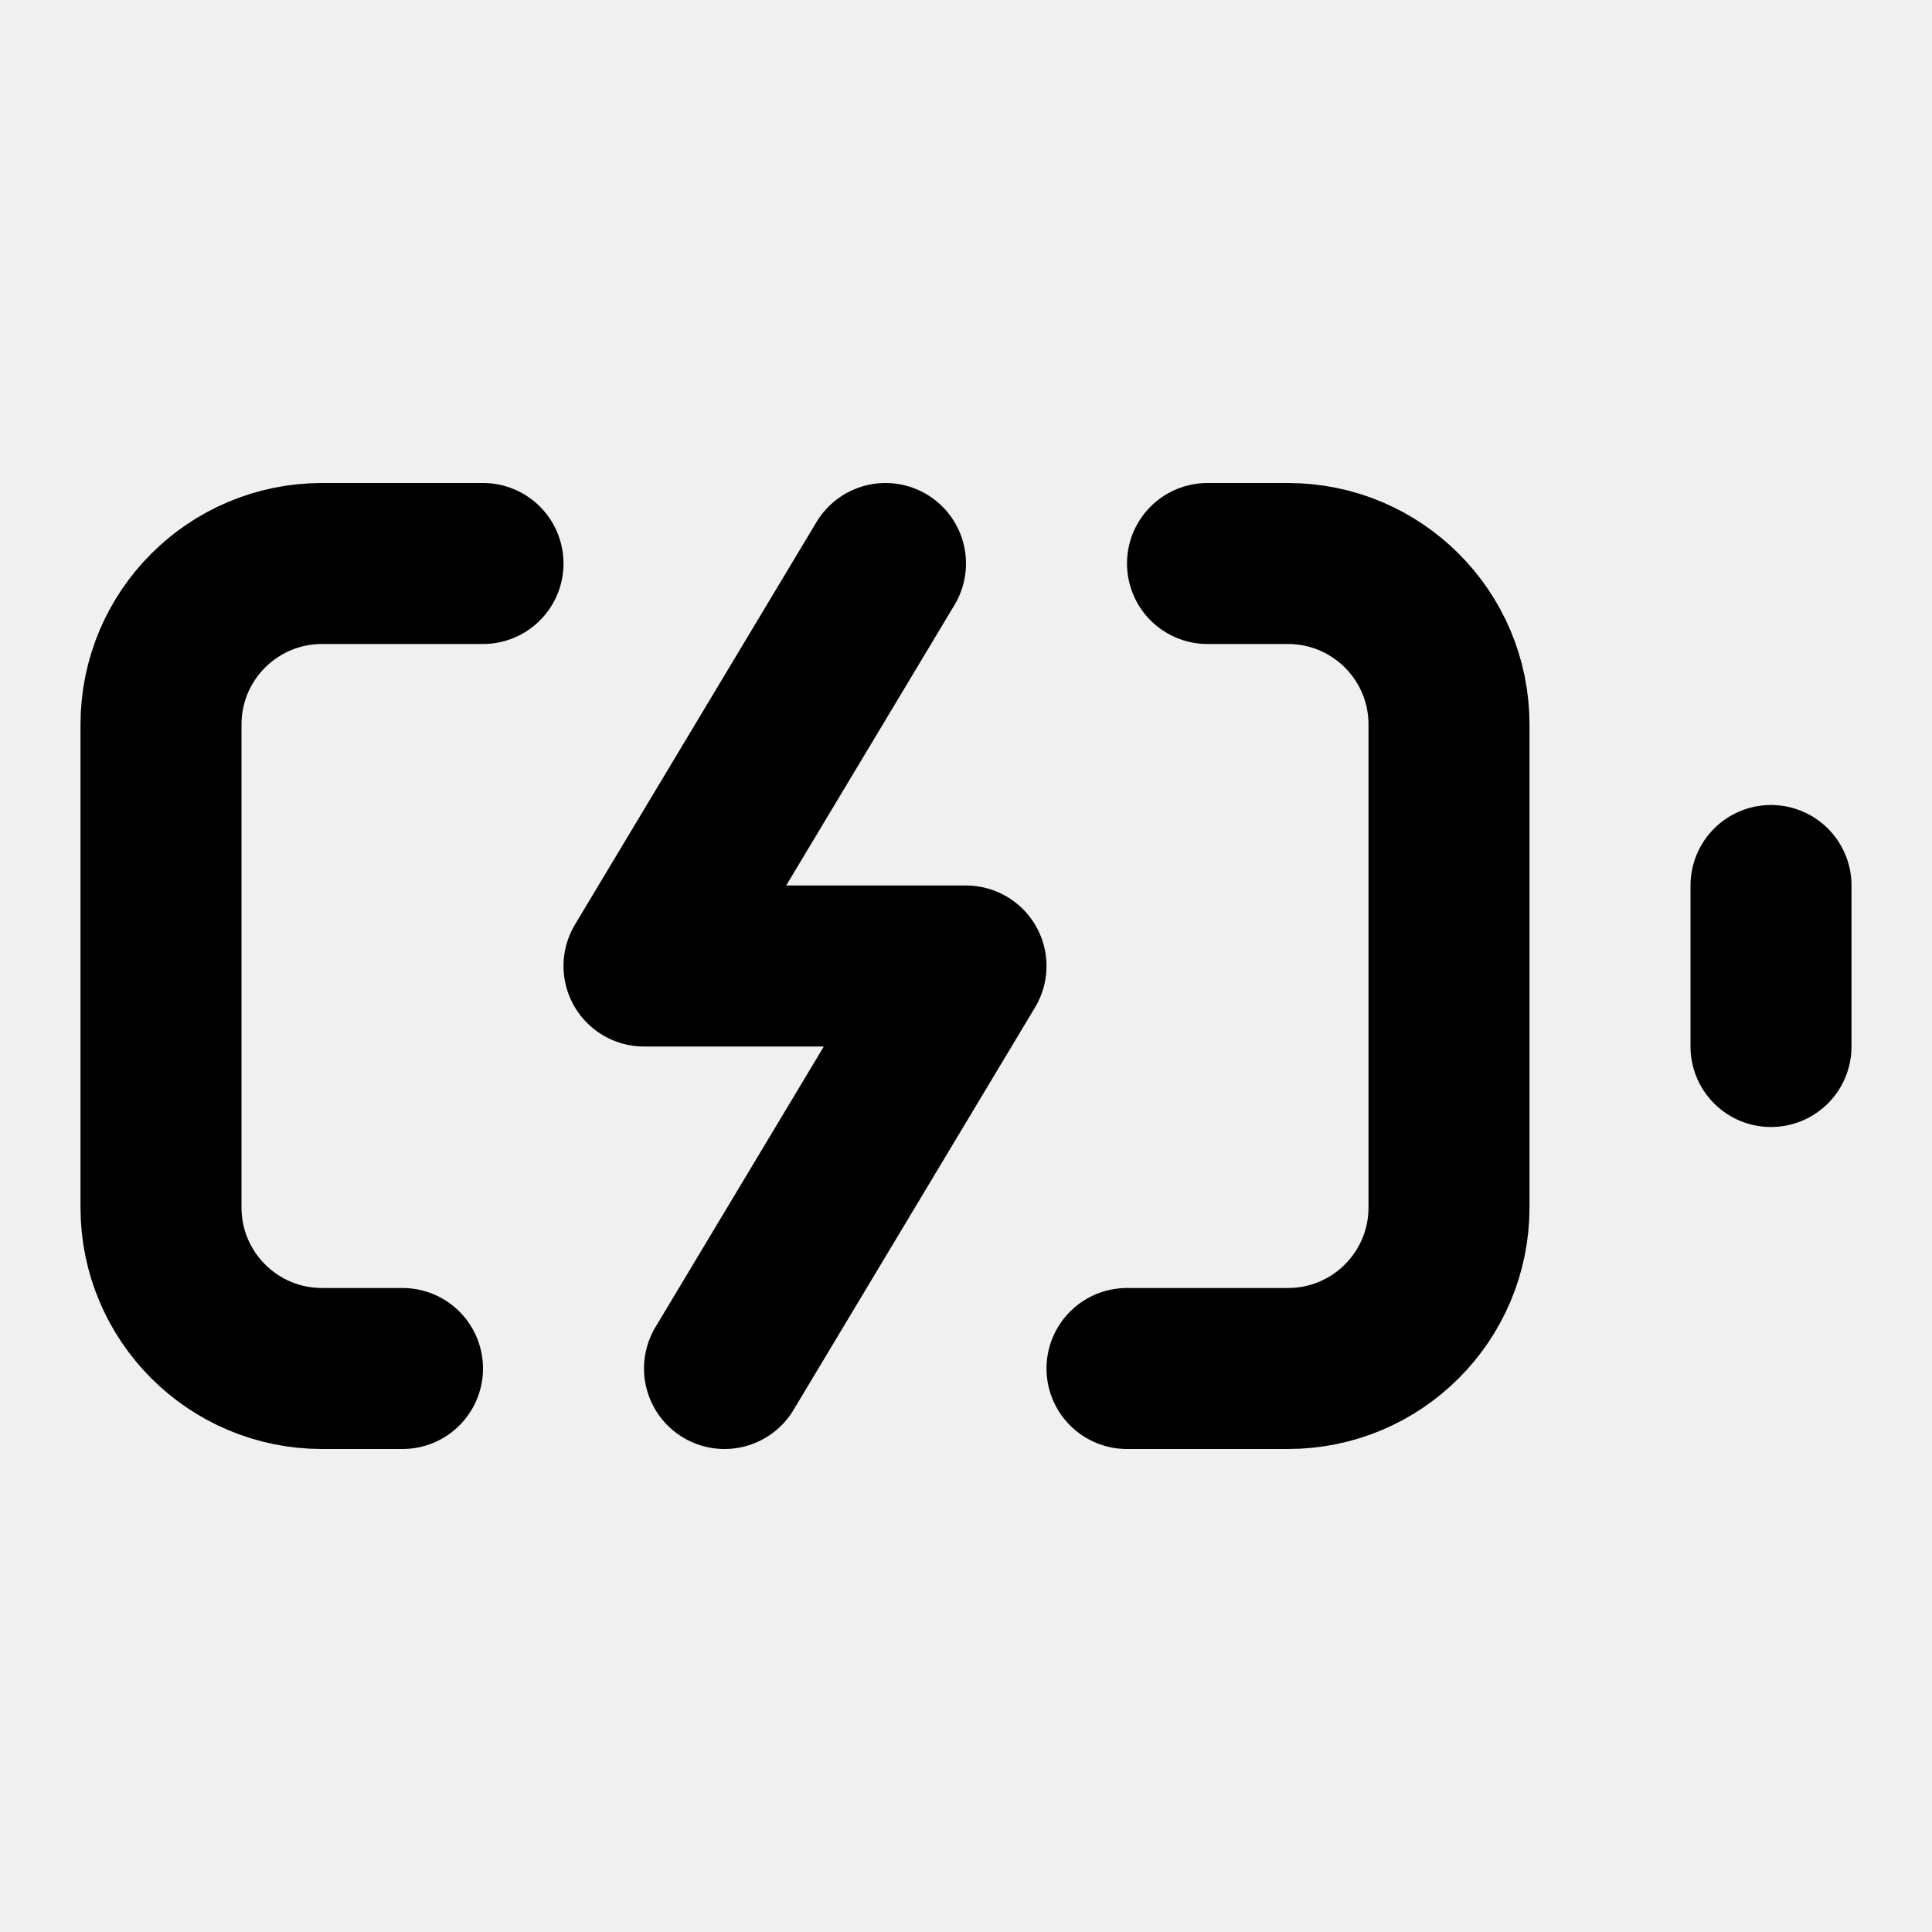
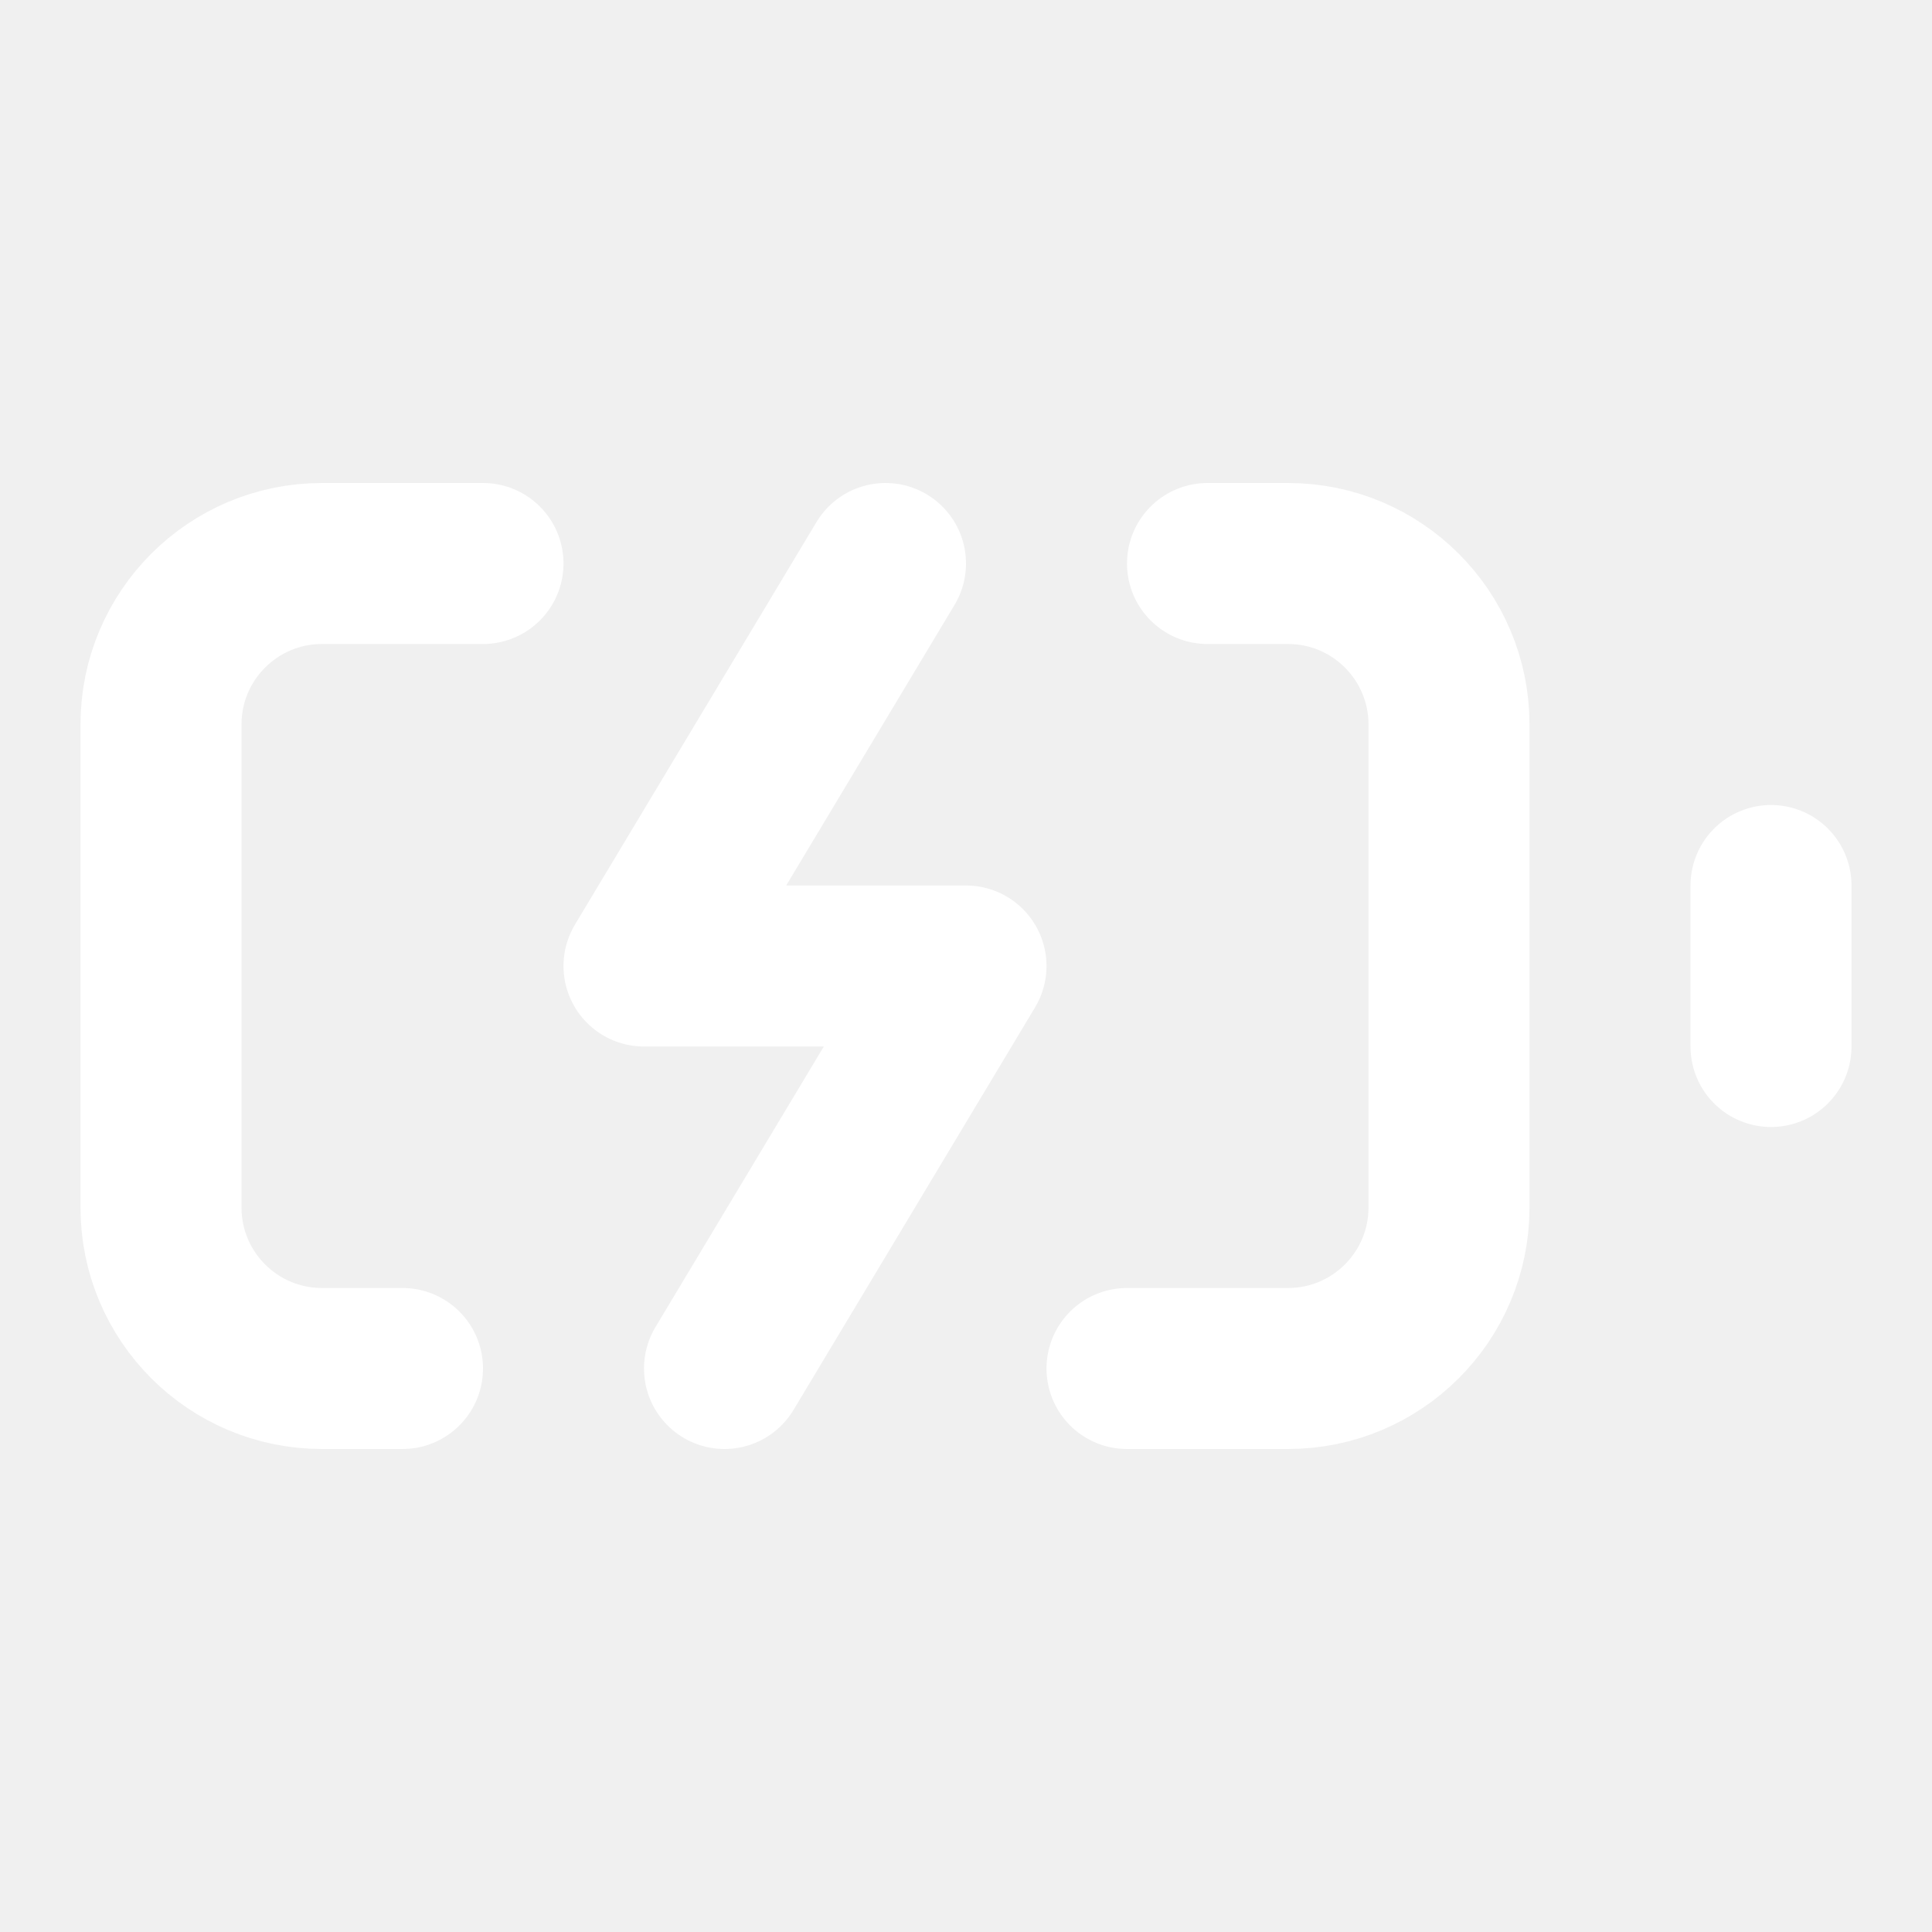
- <svg xmlns="http://www.w3.org/2000/svg" width="24" height="24" viewBox="0 0 24 24" fill="none" stroke="currentColor" stroke-width="2" stroke-linecap="round" stroke-linejoin="round" class="lucide lucide-battery-charging">
+ <svg xmlns="http://www.w3.org/2000/svg" width="24" height="24" viewBox="0 0 24 24" fill="none" stroke="white" stroke-width="2" stroke-linecap="round" stroke-linejoin="round" class="lucide lucide-battery-charging">
  <path d="M15 7h1a2 2 0 0 1 2 2v6a2 2 0 0 1-2 2h-2" />
  <path d="M6 7H4a2 2 0 0 0-2 2v6a2 2 0 0 0 2 2h1" />
  <path d="m11 7-3 5h4l-3 5" />
  <line x1="22" x2="22" y1="11" y2="13" />
</svg>
